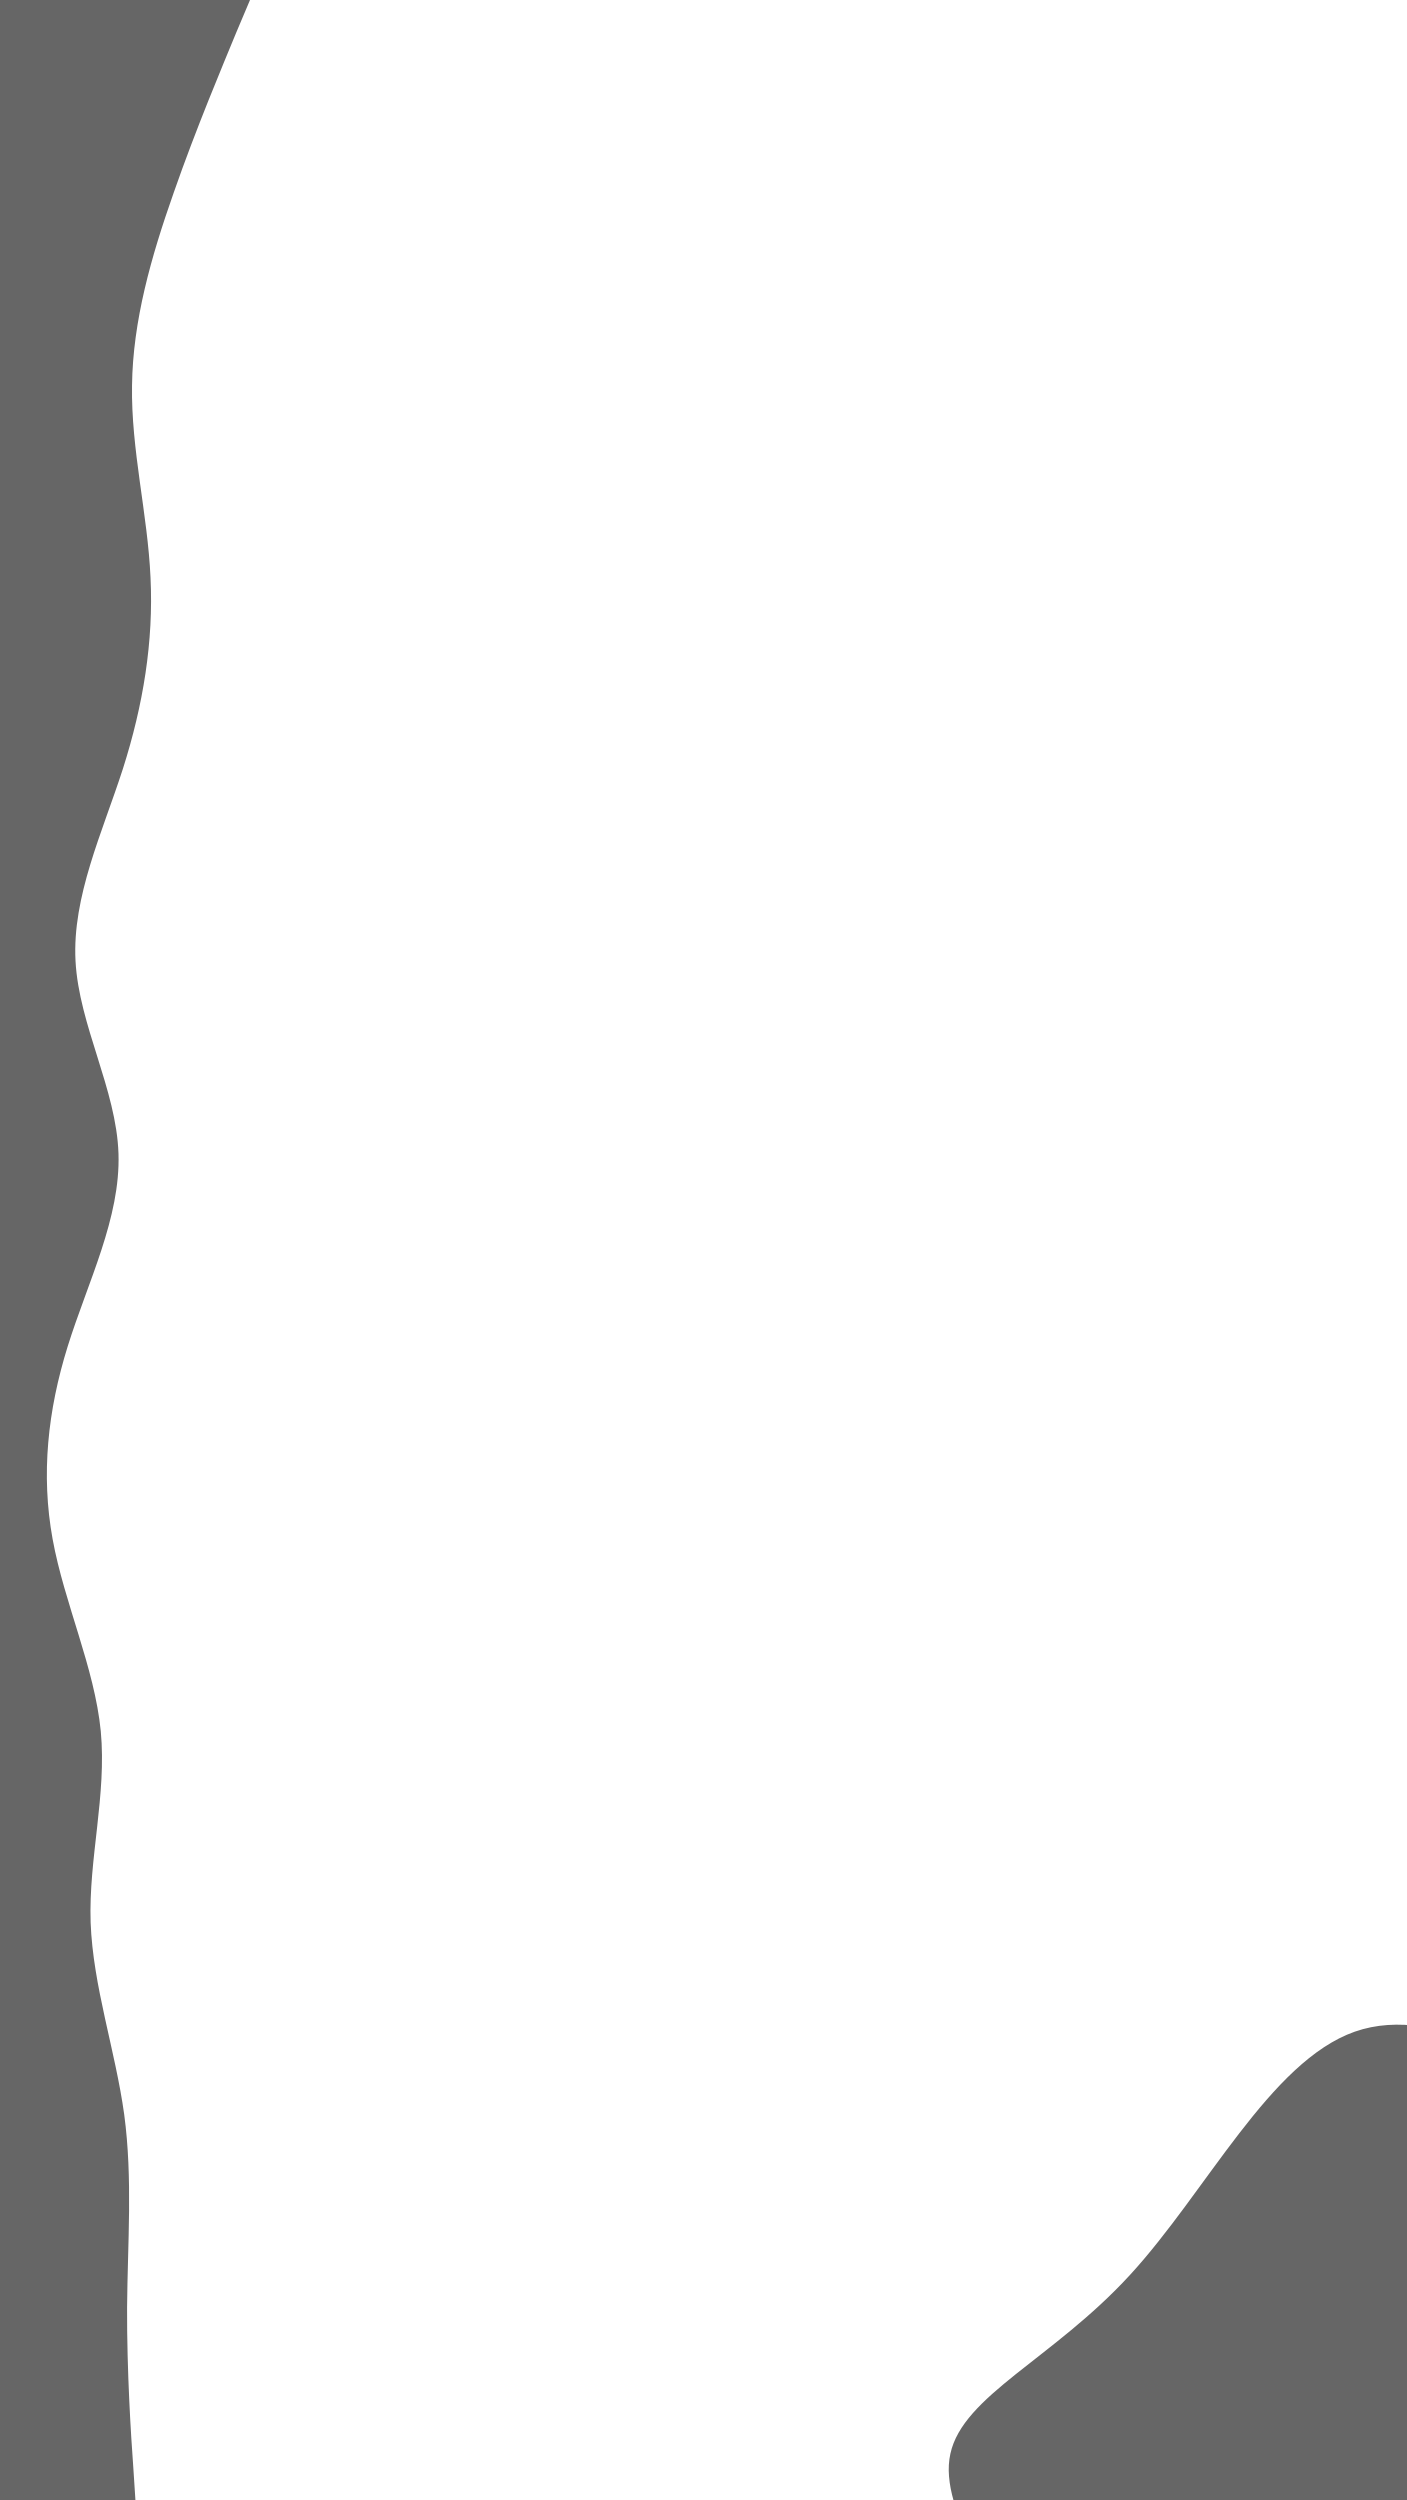
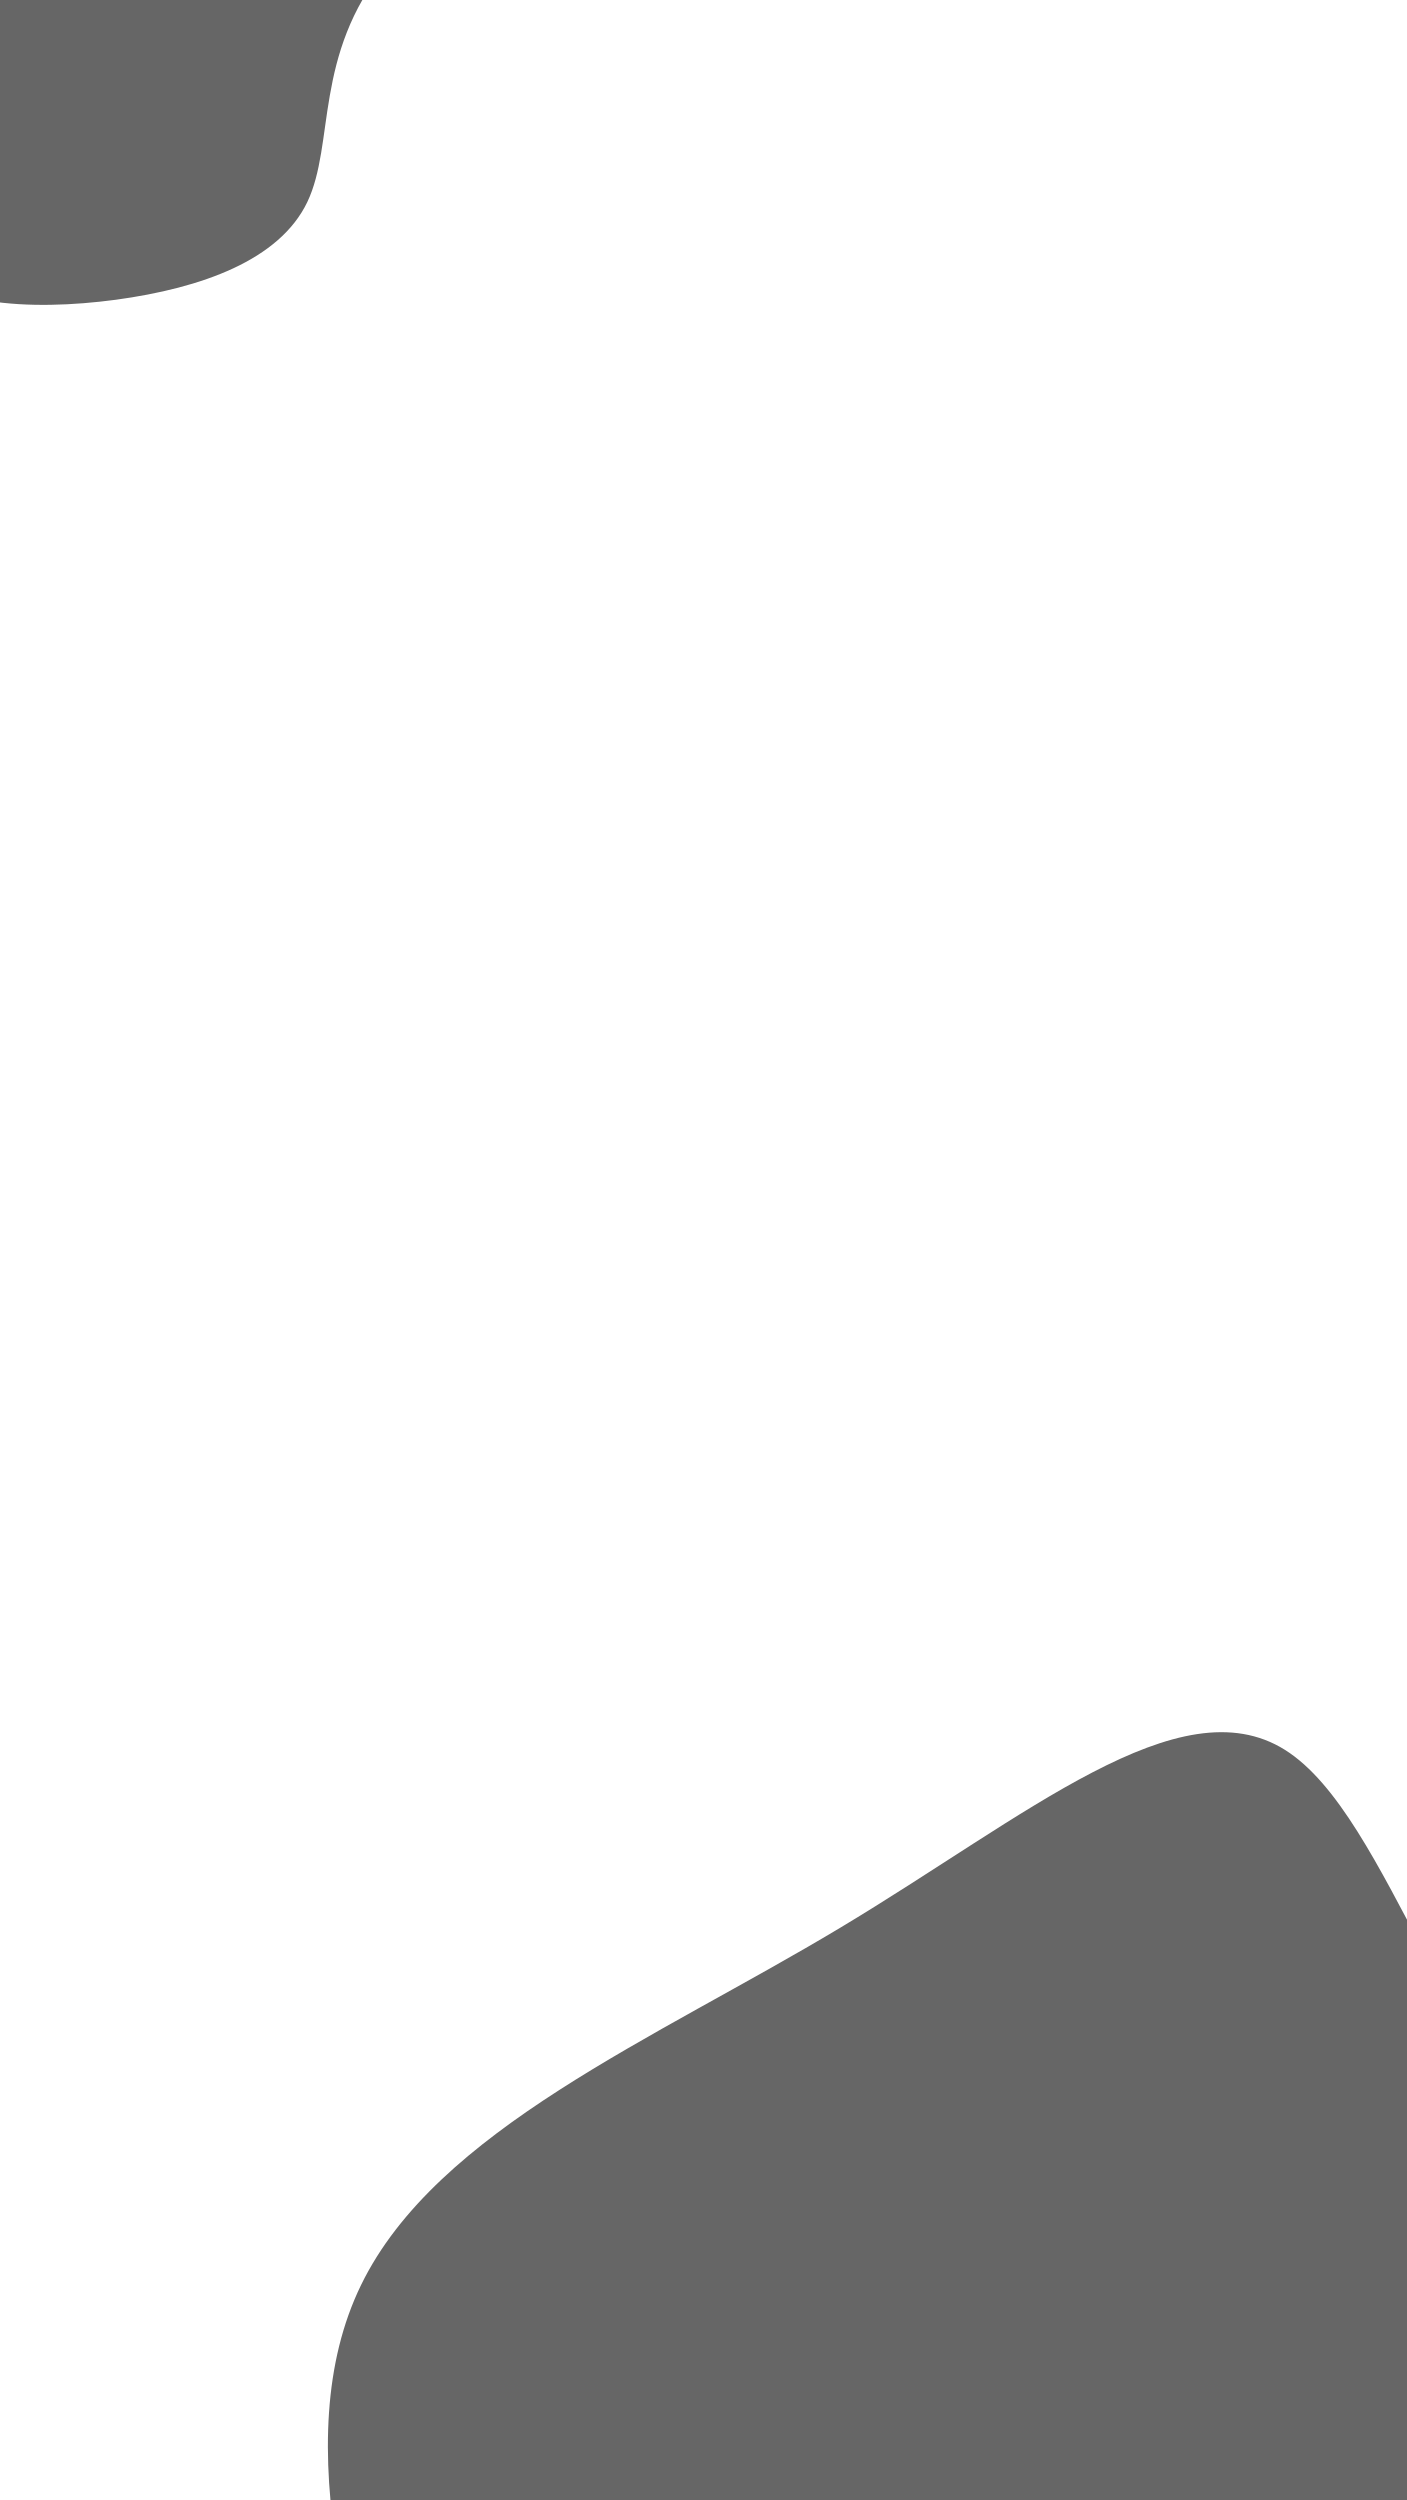
<svg xmlns="http://www.w3.org/2000/svg" id="visual" viewBox="0 0 540 960" width="540" height="960" version="1.1">
-   <path d="M96 0L90.8 12.3C85.7 24.7 75.3 49.3 66.7 74C58 98.7 51 123.3 50.7 148C50.3 172.7 56.7 197.3 57.8 221.8C59 246.3 55 270.7 47.2 295.2C39.3 319.7 27.7 344.3 29 369C30.3 393.7 44.7 418.3 45.5 443C46.3 467.7 33.7 492.3 26 517C18.3 541.7 15.7 566.3 20.2 591C24.7 615.7 36.3 640.3 38.7 664.8C41 689.3 34 713.7 34.8 738.2C35.7 762.7 44.3 787.3 47.7 812C51 836.7 49 861.3 48.8 886C48.7 910.7 50.3 935.3 51.2 947.7L52 960L0 960L0 947.7C0 935.3 0 910.7 0 886C0 861.3 0 836.7 0 812C0 787.3 0 762.7 0 738.2C0 713.7 0 689.3 0 664.8C0 640.3 0 615.7 0 591C0 566.3 0 541.7 0 517C0 492.3 0 467.7 0 443C0 418.3 0 393.7 0 369C0 344.3 0 319.7 0 295.2C0 270.7 0 246.3 0 221.8C0 197.3 0 172.7 0 148C0 123.3 0 98.7 0 74C0 49.3 0 24.7 0 12.3L0 0Z" fill="#666666" stroke-linecap="round" stroke-linejoin="miter" />
-   <g transform="translate(511.9419 991.7581)">
+   <g transform="translate(47.69559 -33.69572)">
    <path d="M124.7 -168.3C167.5 -140.5 212.1 -112 202.4 -80.3C192.6 -48.7 128.4 -13.9 100.5 20.5C72.6 54.9 81 88.9 70.3 111.3C59.6 133.6 29.8 144.3 -3.2 148.8C-36.2 153.2 -72.5 151.4 -89.5 131.1C-106.4 110.8 -104.1 71.9 -115.4 37.4C-126.8 2.9 -151.9 -27.3 -147 -49.5C-142.2 -71.8 -107.6 -86 -78.1 -118.1C-48.6 -150.2 -24.3 -200.1 8.3 -211.6C40.9 -223 81.9 -196.1 124.7 -168.3" fill="#666666" />
  </g>
+   <g transform="translate(511.9419 991.7581)">
+     <path d="M104.8 -146.4C165.5 -100.1 264.9 -109.2 286 -83.6C307.2 -58 250.1 2.4 228.6 76C207.1 149.7 221.1 236.6 188.9 296.5C156.7 356.4 78.4 389.2 -3.1 393.5C-84.6 397.8 -169.3 373.7 -227.8 322.3C-286.3 271 -318.6 192.5 -347.6 111.1C-376.6 29.7 -402.3 -54.7 -373.3 -114.3C-344.3 -173.9 -260.6 -208.7 -189.3 -251.5C-117.9 -294.3 -59 -345.2 -18.5 -319.8C22 -294.3 44.1 -192.7 104.8 -146.4" fill="#666666" />
+   </g>
</svg>
